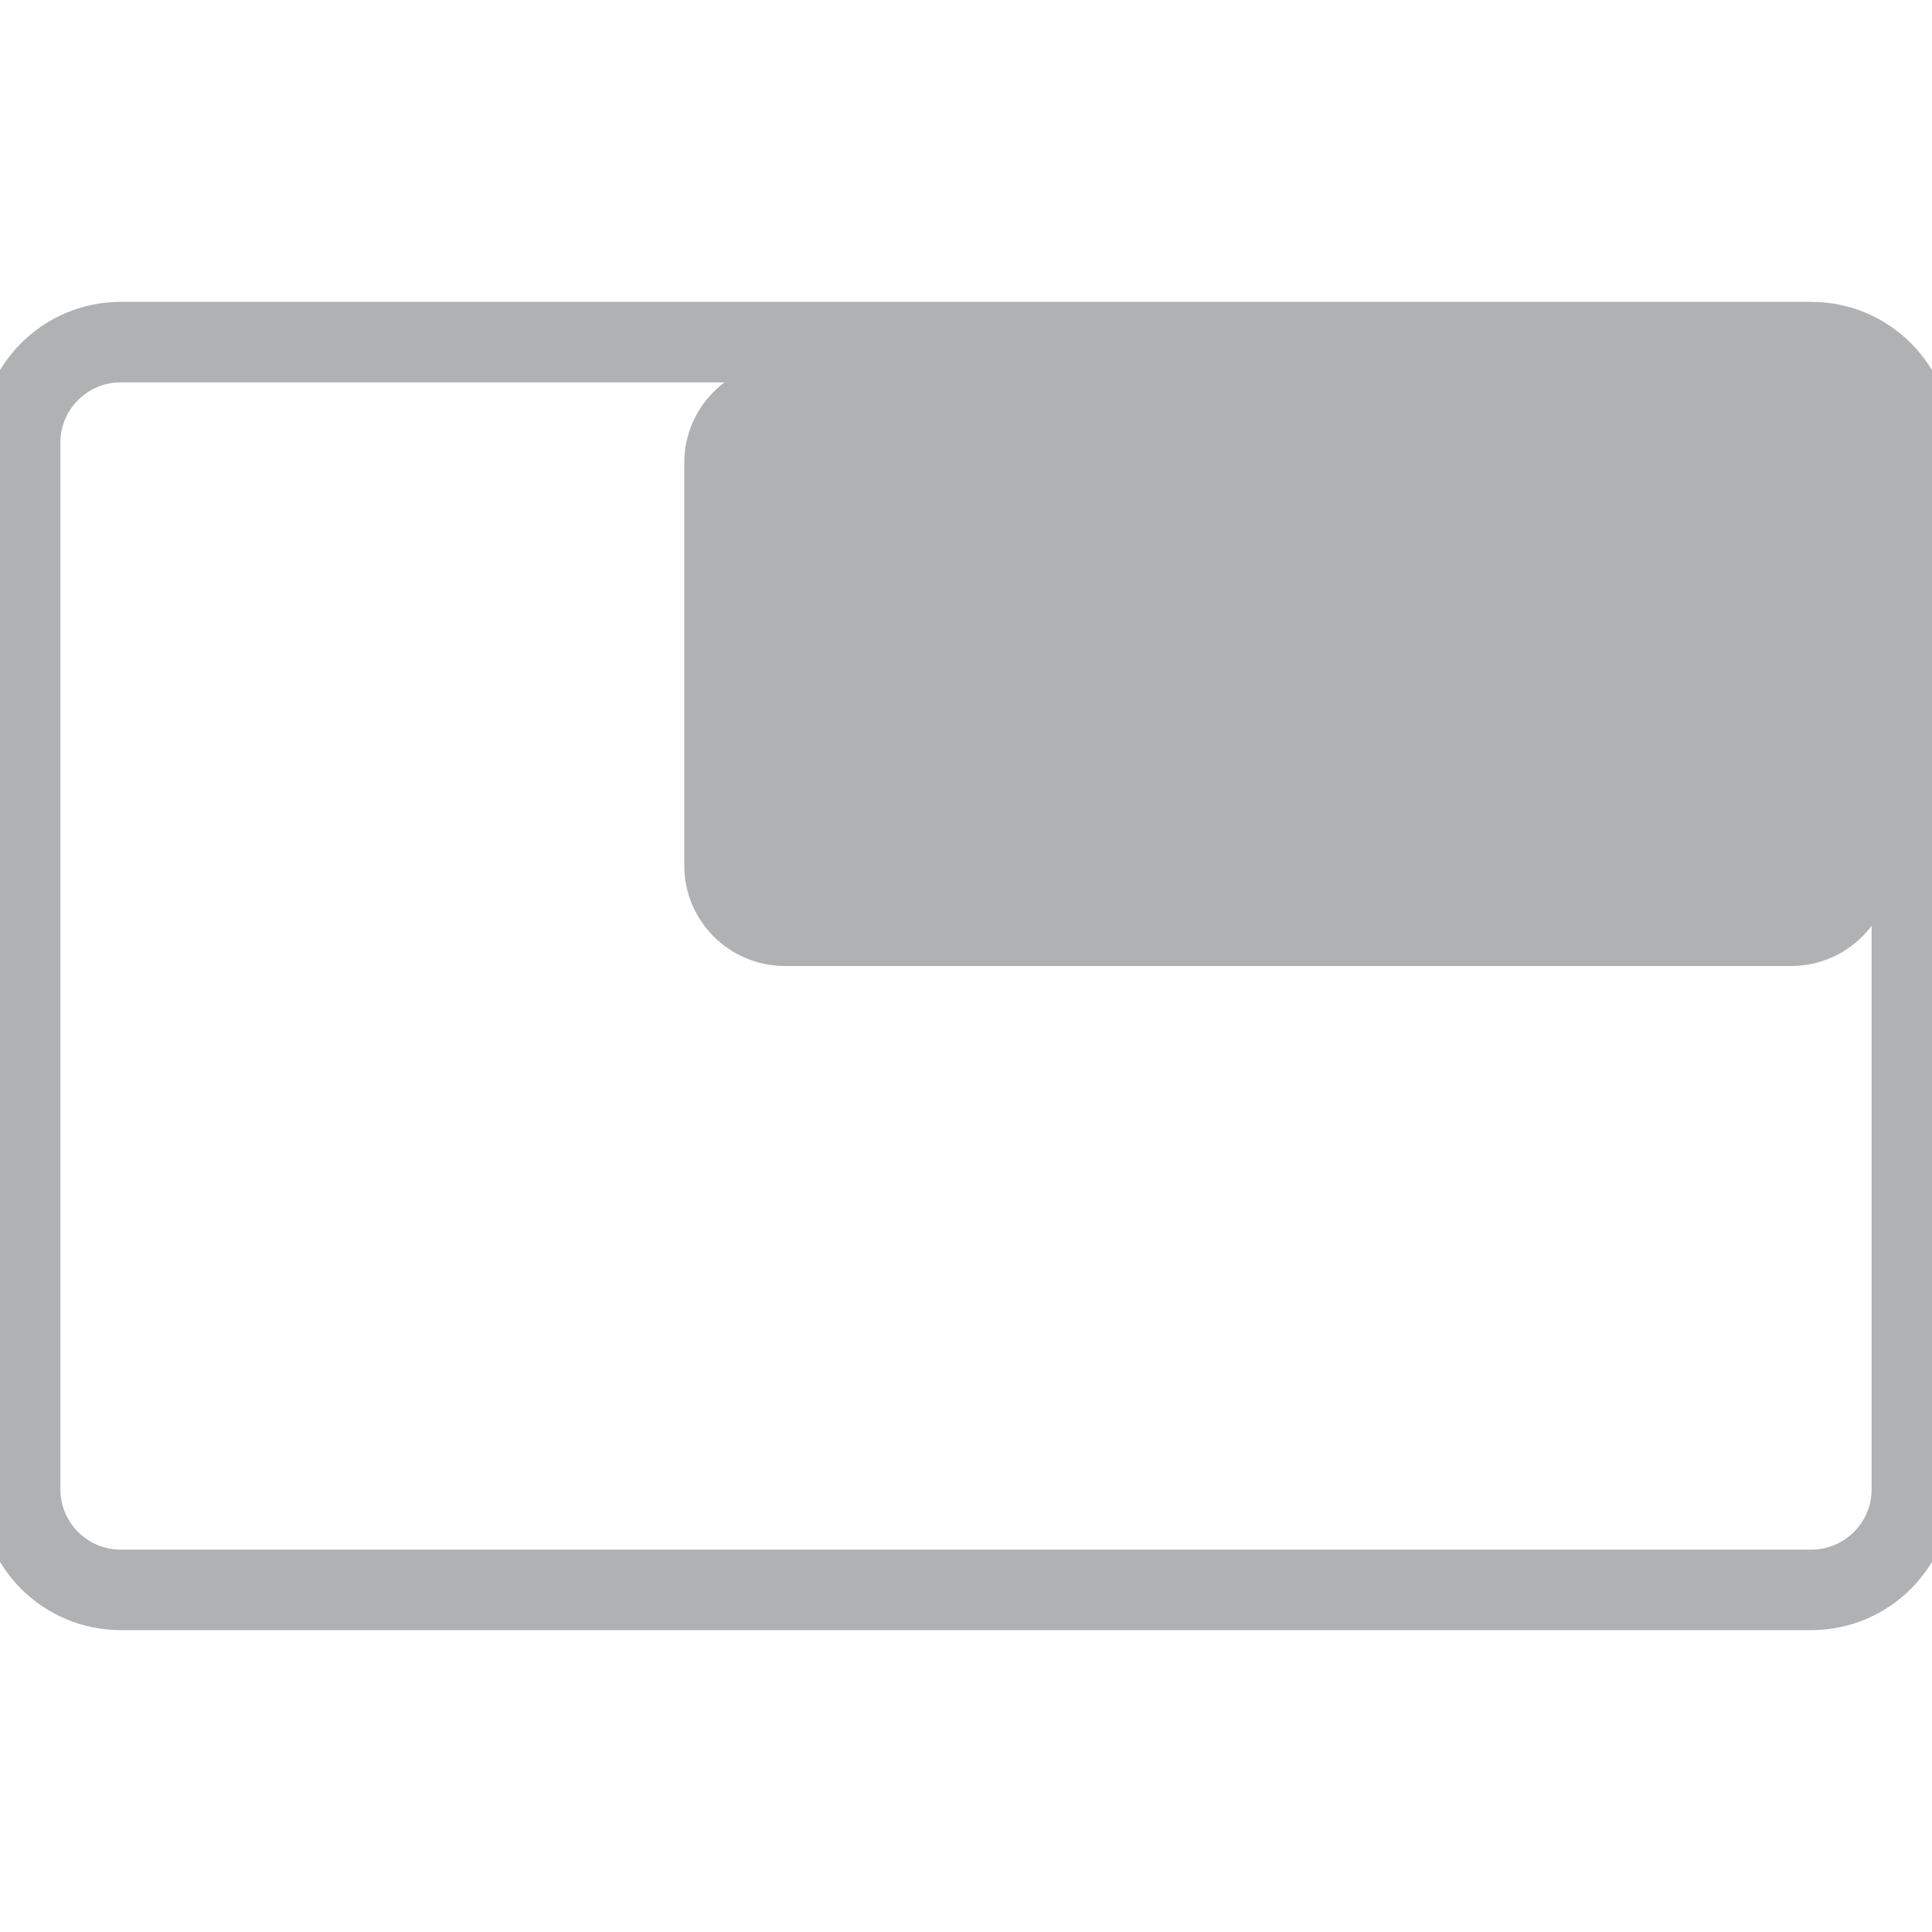
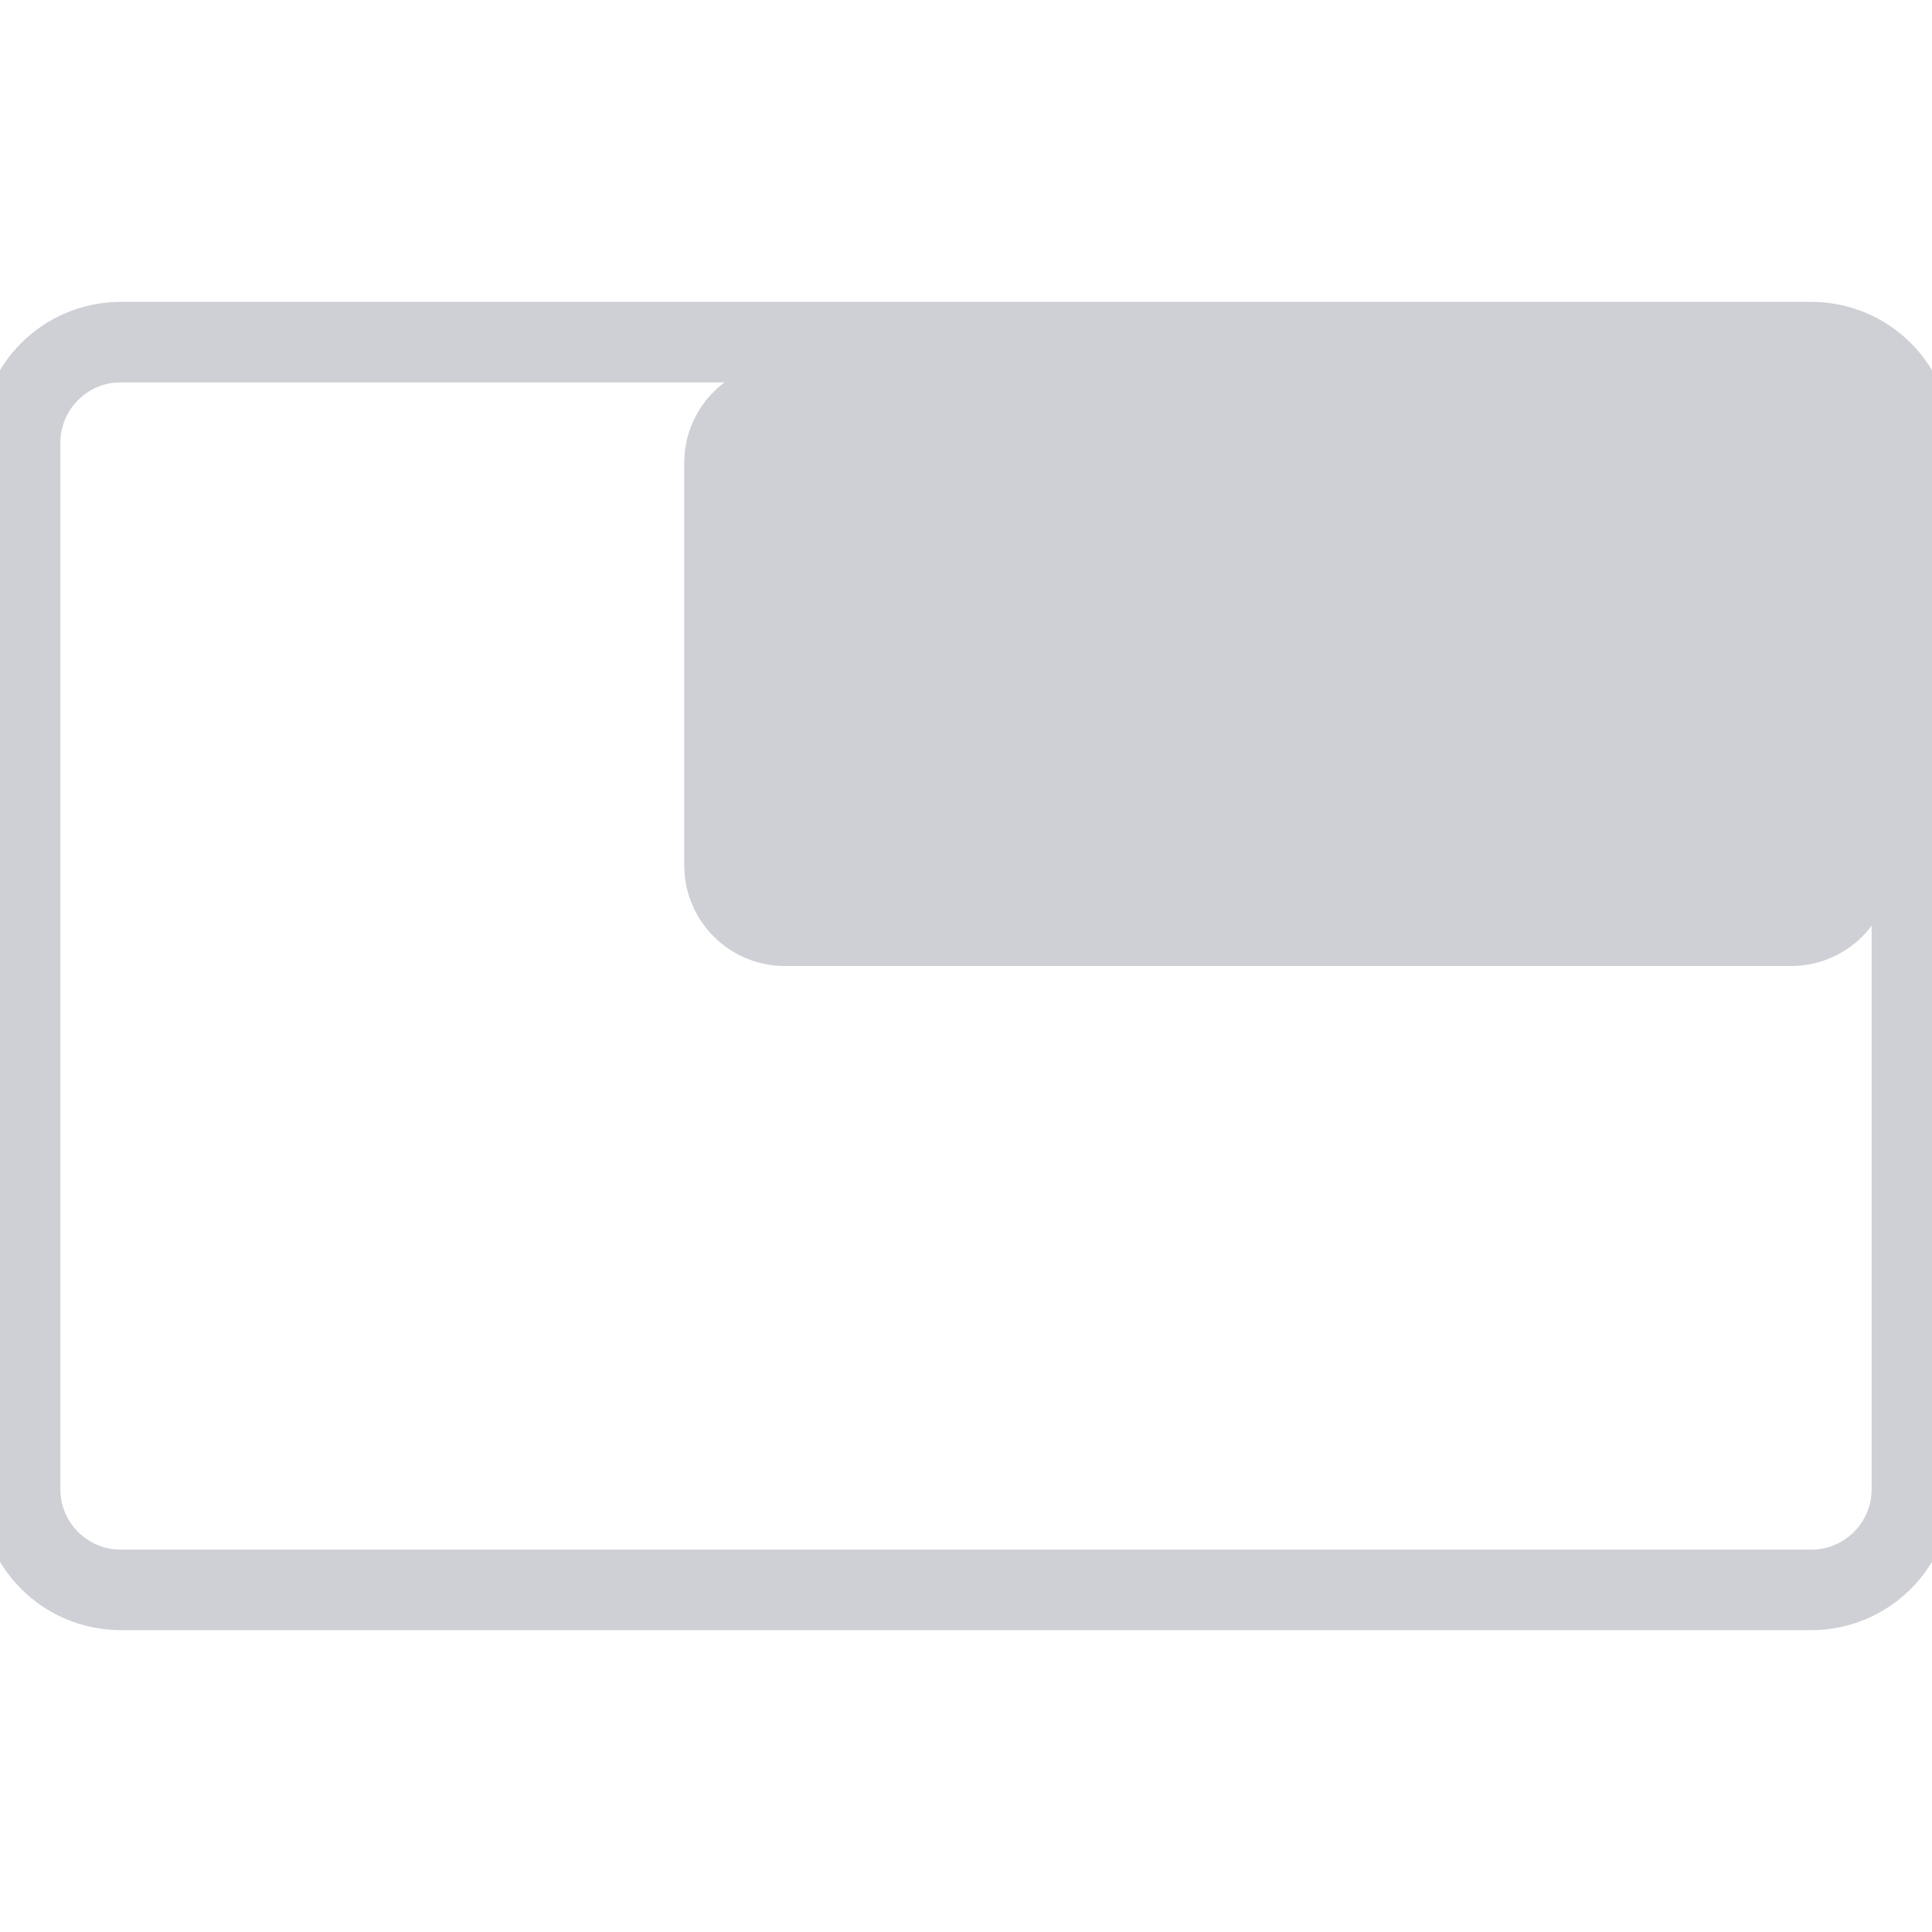
<svg xmlns="http://www.w3.org/2000/svg" version="1.0" width="16" height="16" viewBox="0 0 192 128">
-   <rect id="screen" stroke="#AFB1B3" stroke-width="8" fill="none" x="2" y="2" rx="10" width="188" height="124" />
-   <rect id="top-right-two-thirds" x="68" y="4" width="120" height="60" rx="10" fill="#AFB1B3" />
+   <rect id="screen" stroke="#CED0D6" stroke-width="8" fill="none" x="2" y="2" rx="10" width="188" height="124" />
+   <rect id="top-right-two-thirds" x="68" y="4" width="120" height="60" rx="10" fill="#CED0D6" />
</svg>
